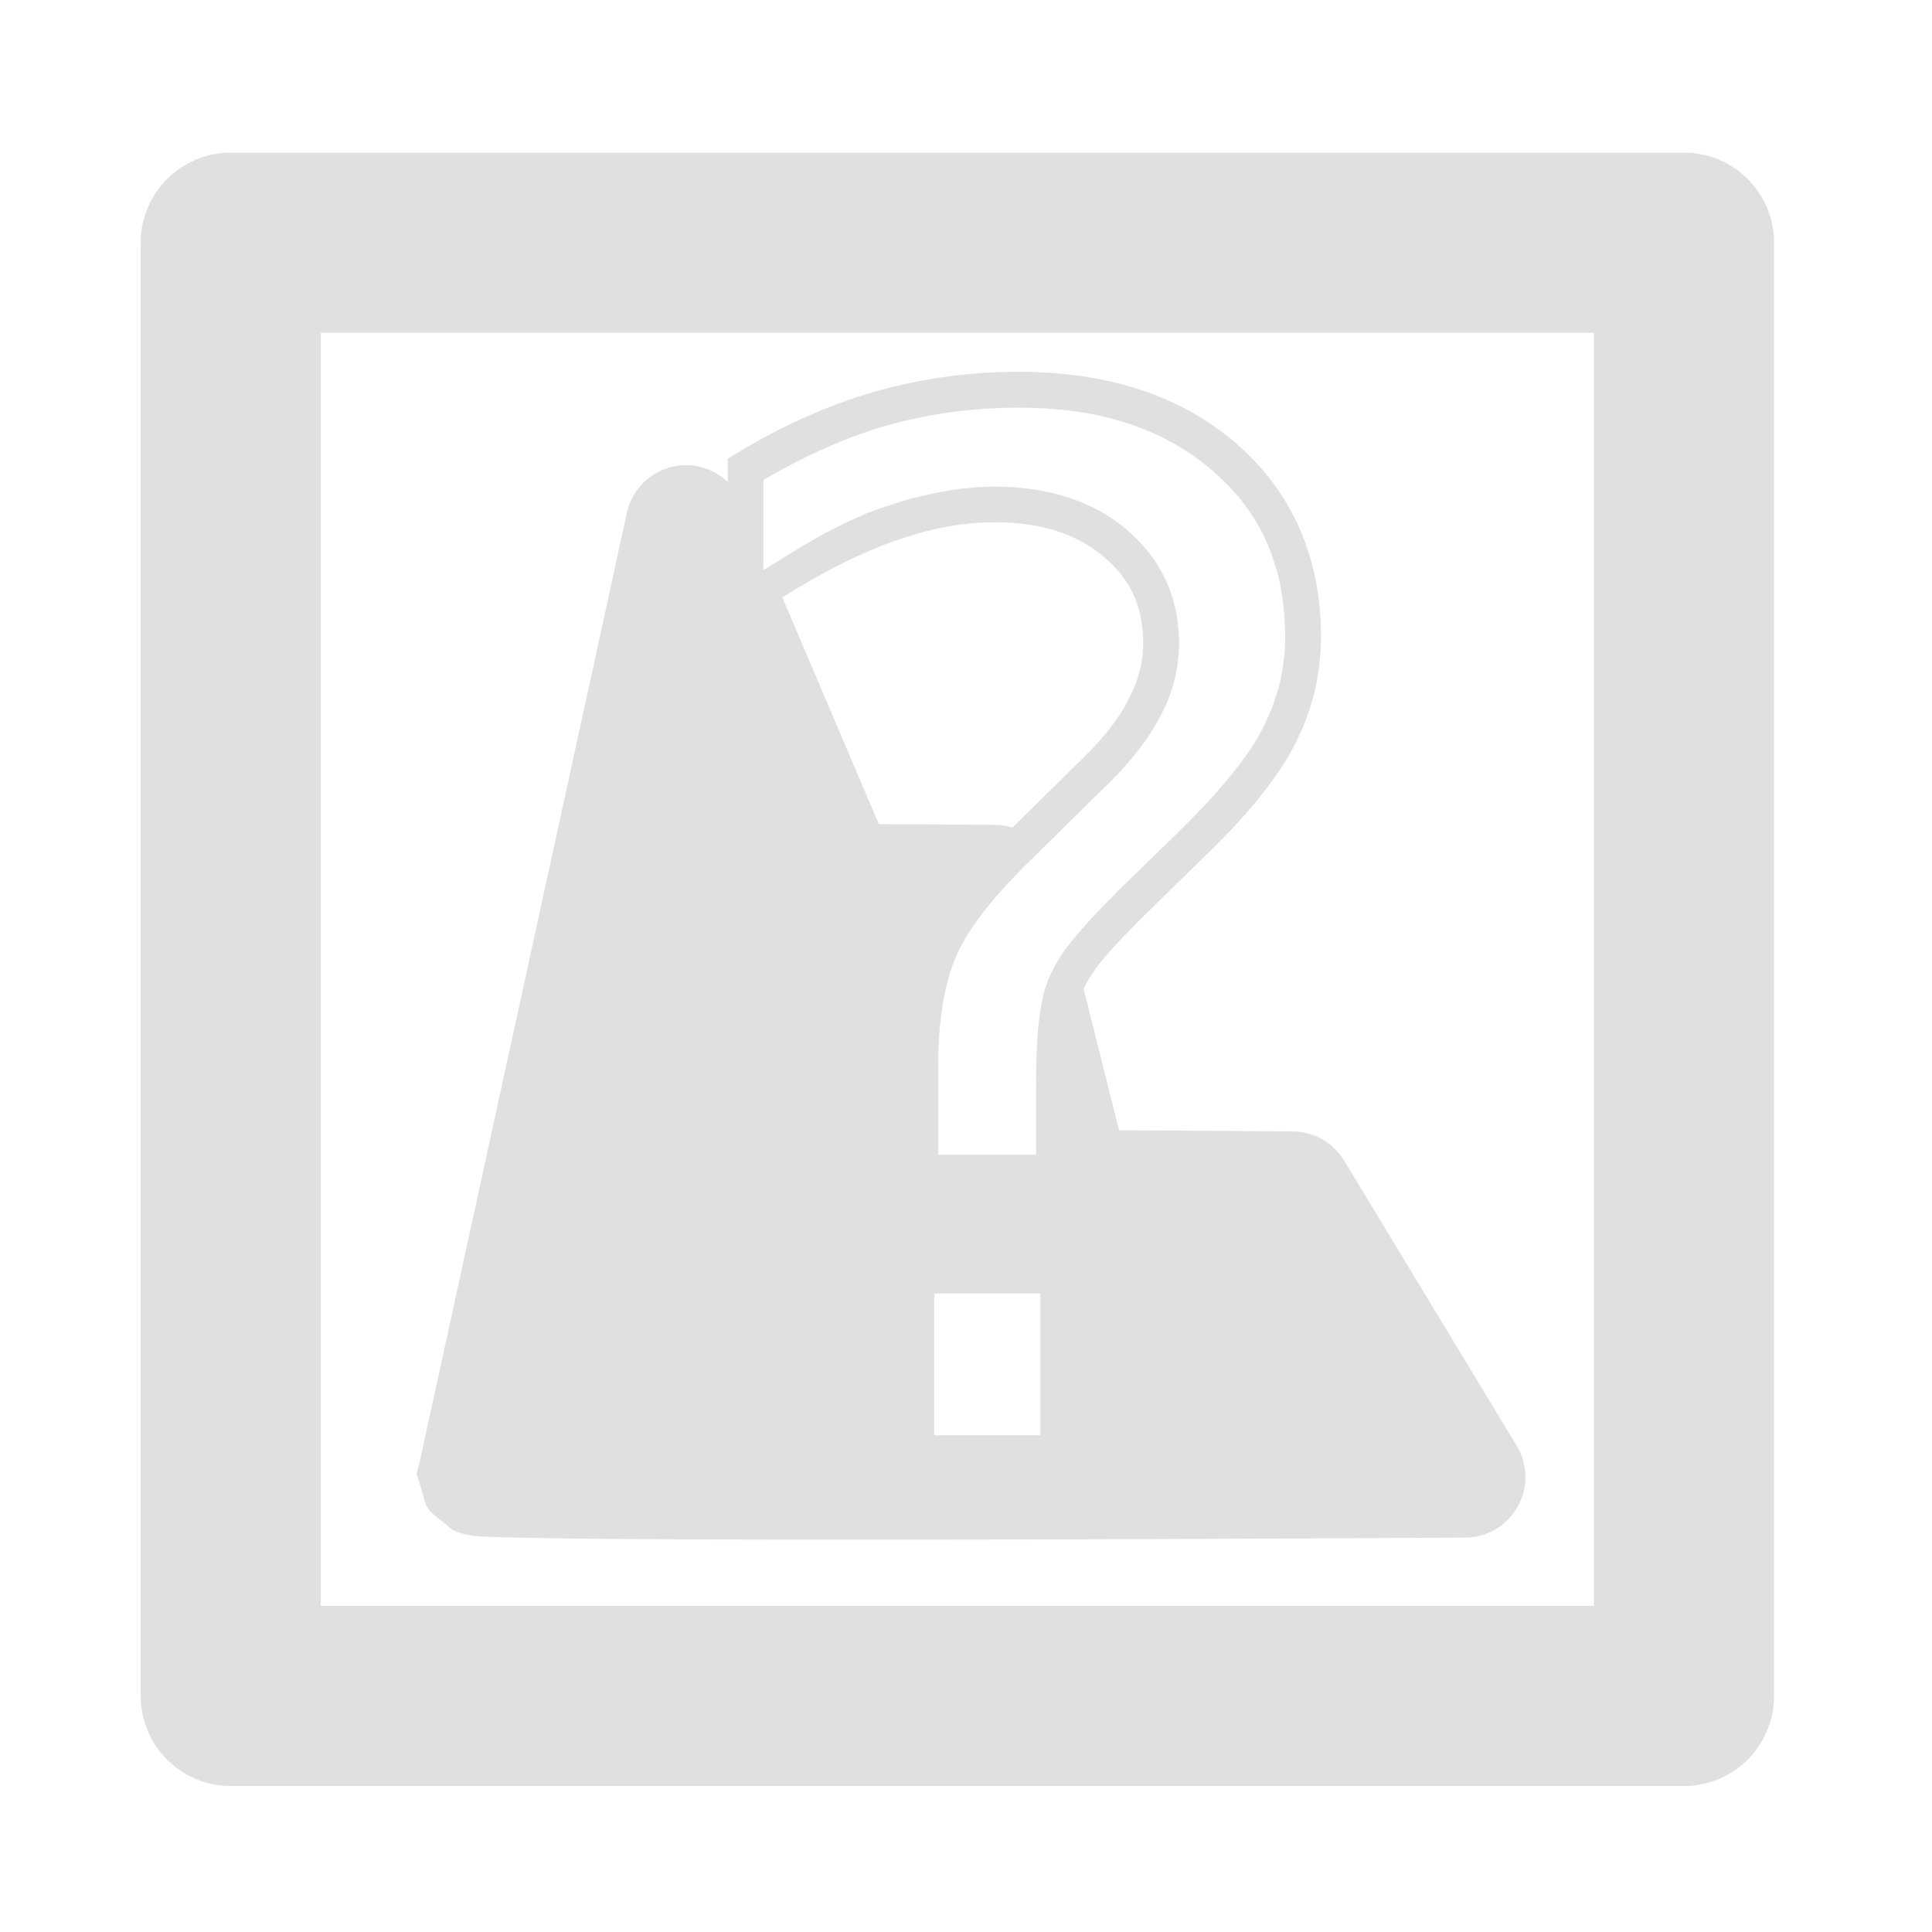
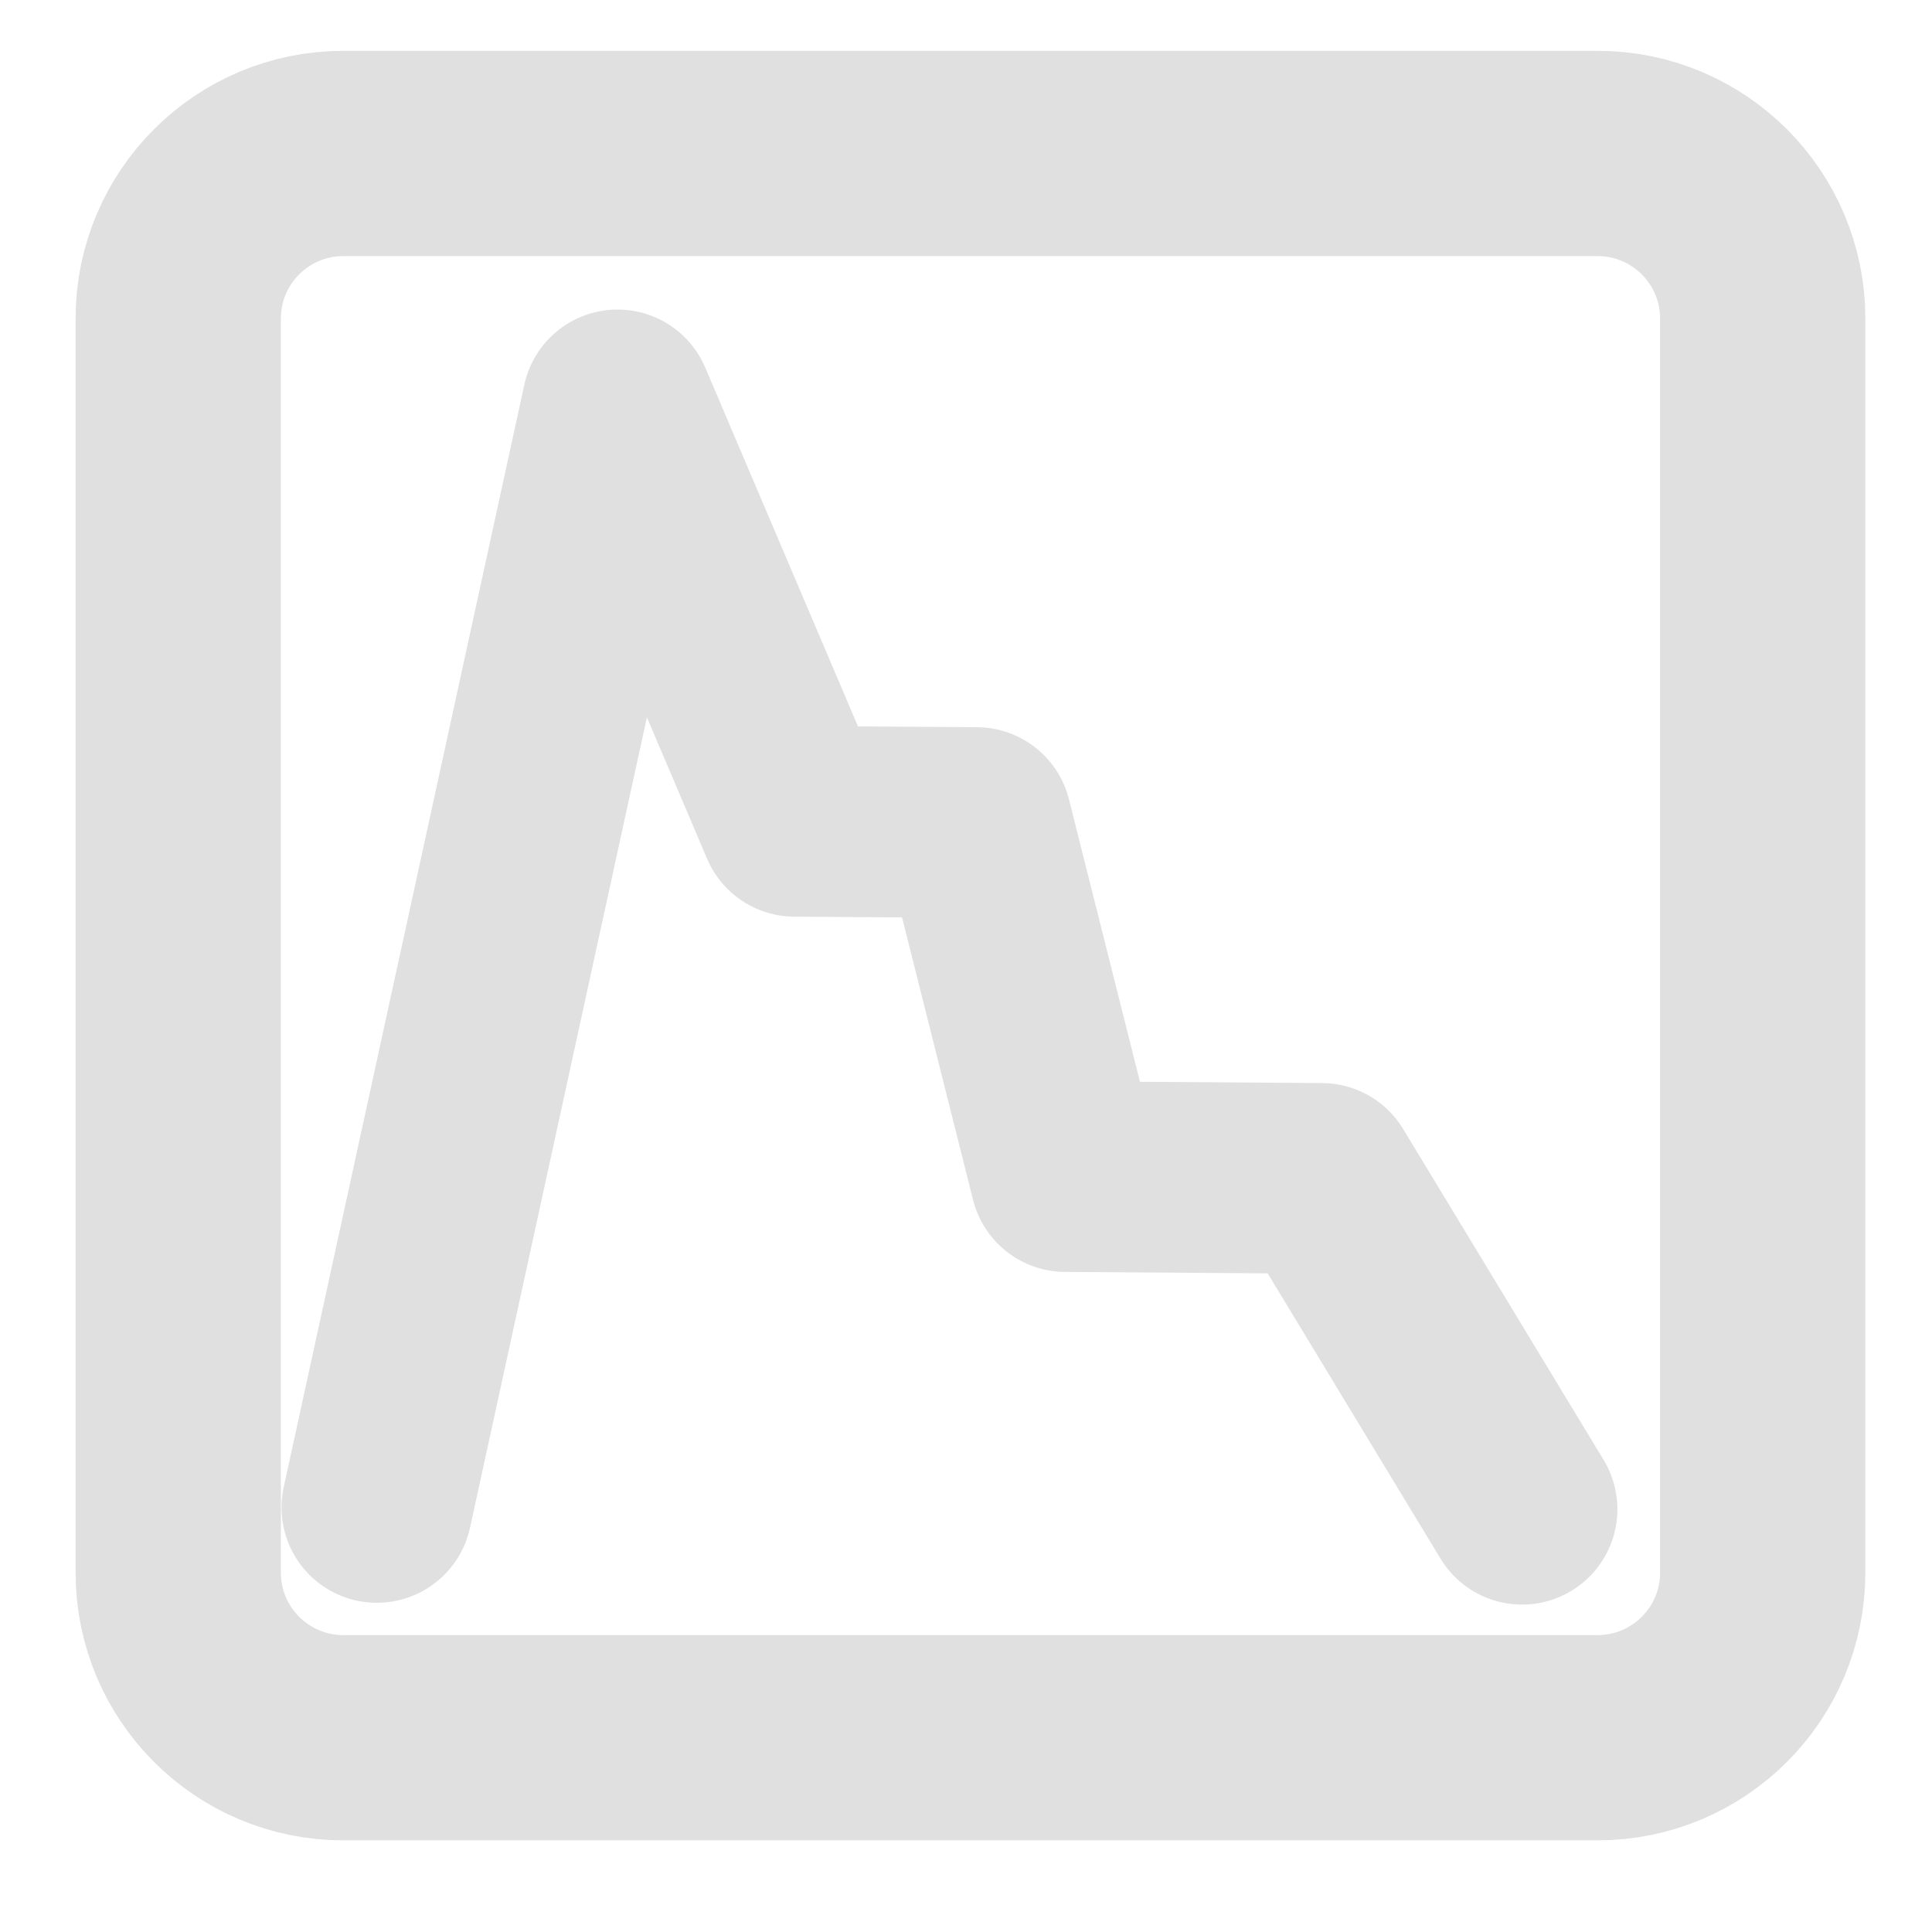
<svg xmlns="http://www.w3.org/2000/svg" height="16" viewBox="0 0 16 16" width="16" version="1.1" id="svg4">
  <defs id="defs8">
    <marker style="overflow:visible" id="TriangleOutM" refX="0.0" refY="0.0" orient="auto">
      <path transform="scale(0.4)" style="fill-rule:evenodd;stroke:#000000;stroke-width:1pt;stroke-opacity:1;fill:#000000;fill-opacity:1" d="M 5.77,0.0 L -2.88,5.0 L -2.88,-5.0 L 5.77,0.0 z " id="path1003" />
    </marker>
    <marker style="overflow:visible" id="TriangleOutS" refX="0.0" refY="0.0" orient="auto">
      <path transform="scale(0.2)" style="fill-rule:evenodd;stroke:#000000;stroke-width:1pt;stroke-opacity:1;fill:#000000;fill-opacity:1" d="M 5.77,0.0 L -2.88,5.0 L -2.88,-5.0 L 5.77,0.0 z " id="path1006" />
    </marker>
    <marker style="overflow:visible" id="TriangleInS" refX="0.0" refY="0.0" orient="auto">
      <path transform="scale(-0.2)" style="fill-rule:evenodd;stroke:#000000;stroke-width:1pt;stroke-opacity:1;fill:#000000;fill-opacity:1" d="M 5.77,0.0 L -2.88,5.0 L -2.88,-5.0 L 5.77,0.0 z " id="path997" />
    </marker>
    <marker style="overflow:visible" id="TriangleInL" refX="0.0" refY="0.0" orient="auto">
      <path transform="scale(-0.8)" style="fill-rule:evenodd;stroke:#000000;stroke-width:1pt;stroke-opacity:1;fill:#000000;fill-opacity:1" d="M 5.77,0.0 L -2.88,5.0 L -2.88,-5.0 L 5.77,0.0 z " id="path991" />
    </marker>
    <marker style="overflow:visible" id="Arrow1Sstart" refX="0.0" refY="0.0" orient="auto">
      <path transform="scale(0.2) translate(6,0)" style="fill-rule:evenodd;stroke:#000000;stroke-width:1pt;stroke-opacity:1;fill:#000000;fill-opacity:1" d="M 0.0,0.0 L 5.0,-5.0 L -12.5,0.0 L 5.0,5.0 L 0.0,0.0 z " id="path870" />
    </marker>
    <marker style="overflow:visible" id="Arrow1Lstart" refX="0.0" refY="0.0" orient="auto">
      <path transform="scale(0.8) translate(12.5,0)" style="fill-rule:evenodd;stroke:#000000;stroke-width:1pt;stroke-opacity:1;fill:#000000;fill-opacity:1" d="M 0.0,0.0 L 5.0,-5.0 L -12.5,0.0 L 5.0,5.0 L 0.0,0.0 z " id="path858" />
    </marker>
    <marker style="overflow:visible" id="TriangleInS-6" refX="0" refY="0" orient="auto">
      <path transform="scale(-0.2)" style="fill:#000000;fill-opacity:1;fill-rule:evenodd;stroke:#000000;stroke-width:1pt;stroke-opacity:1" d="M 5.77,0 -2.88,5 V -5 Z" id="path997-7" />
    </marker>
    <marker style="overflow:visible" id="TriangleOutS-5" refX="0" refY="0" orient="auto">
      <path transform="scale(0.2)" style="fill:#000000;fill-opacity:1;fill-rule:evenodd;stroke:#000000;stroke-width:1pt;stroke-opacity:1" d="M 5.77,0 -2.88,5 V -5 Z" id="path1006-3" />
    </marker>
    <marker style="overflow:visible" id="TriangleInS-62" refX="0" refY="0" orient="auto">
      <path transform="scale(-0.2)" style="fill:#000000;fill-opacity:1;fill-rule:evenodd;stroke:#000000;stroke-width:1pt;stroke-opacity:1" d="M 5.77,0 -2.88,5 V -5 Z" id="path997-9" />
    </marker>
    <marker style="overflow:visible" id="TriangleOutS-1" refX="0" refY="0" orient="auto">
      <path transform="scale(0.2)" style="fill:#000000;fill-opacity:1;fill-rule:evenodd;stroke:#000000;stroke-width:1pt;stroke-opacity:1" d="M 5.77,0 -2.88,5 V -5 Z" id="path1006-2" />
    </marker>
    <marker style="overflow:visible" id="TriangleInS-6-7" refX="0" refY="0" orient="auto">
      <path transform="scale(-0.2)" style="fill:#000000;fill-opacity:1;fill-rule:evenodd;stroke:#000000;stroke-width:1pt;stroke-opacity:1" d="M 5.77,0 -2.88,5 V -5 Z" id="path997-7-0" />
    </marker>
    <marker style="overflow:visible" id="TriangleOutS-5-9" refX="0" refY="0" orient="auto">
      <path transform="scale(0.2)" style="fill:#000000;fill-opacity:1;fill-rule:evenodd;stroke:#000000;stroke-width:1pt;stroke-opacity:1" d="M 5.77,0 -2.88,5 V -5 Z" id="path1006-3-3" />
    </marker>
  </defs>
-   <path id="path12042" style="color:#000000;fill:#e0e0e0;stroke-width:1.002;stroke-linecap:round;stroke-linejoin:round;-inkscape-stroke:none" d="m 8.434,3.079 c -0.411,0 -0.813,0.056 -1.201,0.168 C 6.849,3.359 6.472,3.528 6.099,3.755 l -0.072,0.043 V 3.991 C 5.923,3.894 5.783,3.84 5.636,3.854 5.419,3.874 5.239,4.032 5.192,4.245 L 3.475,12.11 c -0.002,0.009 -0.004,0.018 -0.027,0.094 0.005,7.93e-4 0.08,0.262 0.08,0.262 l 0.037,0.055 c 2.66e-5,2.8e-5 0.183,0.15 0.184,0.15 1.158e-4,5.5e-5 0.072,0.027 0.072,0.027 2.672e-4,7.9e-5 0.029,0.007 0.039,0.01 0.041,0.009 0.055,0.01 0.072,0.012 0.035,0.004 0.07,0.005 0.139,0.008 0.137,0.005 0.394,0.011 0.906,0.016 1.025,0.009 3.068,0.013 7.158,-0.01 0.388,-0.003 0.626,-0.427 0.426,-0.76 L 11.132,9.612 C 11.042,9.463 10.882,9.372 10.708,9.37 L 9.268,9.36 8.974,8.188 c 0.025,-0.054 0.059,-0.11 0.102,-0.168 v -0.002 c 0.069,-0.093 0.195,-0.232 0.373,-0.41 L 9.956,7.112 C 10.311,6.773 10.565,6.465 10.716,6.18 10.865,5.894 10.94,5.589 10.94,5.272 10.94,4.623 10.704,4.077 10.241,3.676 9.782,3.275 9.171,3.079 8.434,3.079 Z m 0,0.297 c 0.257,0 0.491,0.025 0.705,0.074 0.071,0.017 0.142,0.037 0.209,0.059 0.067,0.022 0.131,0.047 0.193,0.074 0.062,0.027 0.122,0.057 0.18,0.09 0.058,0.033 0.114,0.067 0.168,0.105 0.054,0.038 0.106,0.08 0.156,0.123 0.05,0.044 0.097,0.088 0.141,0.135 0.044,0.047 0.086,0.095 0.123,0.145 0.037,0.05 0.07,0.101 0.102,0.154 0.031,0.053 0.059,0.109 0.084,0.166 0.025,0.057 0.046,0.115 0.064,0.176 0.019,0.06 0.035,0.121 0.047,0.186 0.012,0.064 0.021,0.131 0.027,0.199 0.006,0.068 0.01,0.139 0.01,0.211 0,0.068 -0.004,0.134 -0.012,0.199 -0.008,0.066 -0.019,0.131 -0.035,0.195 -0.016,0.064 -0.037,0.127 -0.061,0.189 -0.024,0.063 -0.052,0.126 -0.084,0.188 -0.032,0.06 -0.07,0.124 -0.115,0.189 -0.045,0.066 -0.098,0.134 -0.156,0.205 -0.059,0.072 -0.123,0.146 -0.195,0.223 -0.072,0.076 -0.15,0.155 -0.234,0.236 v 0.002 L 9.239,7.397 v 0.002 c -0.091,0.091 -0.17,0.173 -0.236,0.246 -0.036,0.04 -0.069,0.078 -0.098,0.113 -0.025,0.031 -0.048,0.059 -0.068,0.086 h -0.002 C 8.754,7.955 8.694,8.067 8.657,8.182 v 0.002 l -0.002,0.002 c -0.027,0.093 -0.044,0.2 -0.057,0.322 -0.012,0.124 -0.018,0.287 -0.018,0.49 V 9.563 H 7.77 V 8.819 c 0,-0.376 0.053,-0.679 0.15,-0.904 C 8.015,7.695 8.232,7.413 8.571,7.089 L 8.636,7.024 9.091,6.575 C 9.318,6.363 9.487,6.159 9.595,5.958 c 0.028,-0.05 0.053,-0.101 0.074,-0.152 0.021,-0.052 0.038,-0.104 0.053,-0.156 0.014,-0.052 0.024,-0.105 0.031,-0.158 8.72e-5,-6.393e-4 -8.62e-5,-0.001 0,-0.002 0.007,-0.053 0.012,-0.105 0.012,-0.158 0,-0.048 -0.003,-0.096 -0.008,-0.143 -0.005,-0.045 -0.01,-0.089 -0.02,-0.133 -1.314e-4,-6.209e-4 1.322e-4,-0.001 0,-0.002 -0.009,-0.043 -0.022,-0.085 -0.035,-0.127 -0.014,-0.043 -0.03,-0.085 -0.049,-0.125 -0.018,-0.039 -0.038,-0.076 -0.061,-0.113 -2.735e-4,-4.522e-4 2.742e-4,-0.002 0,-0.002 -0.022,-0.037 -0.049,-0.073 -0.076,-0.107 -2.977e-4,-3.864e-4 2.983e-4,-0.002 0,-0.002 -0.027,-0.035 -0.057,-0.067 -0.088,-0.1 -0.031,-0.032 -0.064,-0.064 -0.1,-0.094 C 9.047,4.145 8.674,4.03 8.231,4.03 c -0.028,0 -0.056,9.025e-4 -0.084,0.002 -0.027,9.948e-4 -0.053,0.004 -0.08,0.006 -0.057,0.004 -0.115,0.009 -0.174,0.018 -0.025,0.004 -0.051,0.009 -0.076,0.014 -0.054,0.009 -0.109,0.02 -0.164,0.033 -0.037,0.009 -0.074,0.017 -0.111,0.027 -0.058,0.016 -0.117,0.035 -0.176,0.055 -0.022,0.007 -0.044,0.014 -0.066,0.021 -0.034,0.012 -0.067,0.024 -0.102,0.037 -0.031,0.012 -0.062,0.027 -0.094,0.041 -0.006,0.003 -0.013,0.005 -0.02,0.008 -0.097,0.043 -0.196,0.094 -0.295,0.148 -0.069,0.039 -0.137,0.079 -0.207,0.121 -0.07,0.042 -0.14,0.086 -0.211,0.131 -0.016,0.01 -0.033,0.019 -0.049,0.029 V 4.577 3.975 c 0.247,-0.144 0.495,-0.266 0.744,-0.359 0.082,-0.031 0.166,-0.06 0.248,-0.084 6.007e-4,-1.734e-4 0.001,1.731e-4 0.002,0 0.09,-0.026 0.18,-0.049 0.271,-0.068 6.224e-4,-1.324e-4 0.001,1.321e-4 0.002,0 0.091,-0.019 0.183,-0.036 0.275,-0.049 6.379e-4,-8.9e-5 0.001,8.87e-5 0.002,0 0.093,-0.013 0.185,-0.023 0.279,-0.029 6.468e-4,-4.44e-5 0.001,4.41e-5 0.002,0 0.094,-0.006 0.19,-0.01 0.285,-0.01 z m -0.203,0.949 c 0.392,0 0.686,0.097 0.906,0.283 l 0.002,0.002 c 0.225,0.187 0.328,0.412 0.328,0.719 0,0.163 -0.043,0.322 -0.133,0.484 v 0.002 0.002 c -0.085,0.161 -0.233,0.342 -0.445,0.539 l -0.002,0.002 -0.502,0.496 C 8.341,6.841 8.294,6.831 8.245,6.831 L 7.278,6.825 6.479,4.948 C 6.766,4.766 7.042,4.622 7.306,4.518 7.64,4.388 7.948,4.325 8.231,4.325 Z M 7.737,10.712 h 0.879 v 1.174 H 7.737 Z" />
-   <rect style="fill:none;stroke:#e0e0e0;stroke-width:1.492;stroke-linecap:round;stroke-linejoin:round" id="rect940" width="12.035" height="12.035" x="1.911" y="2.01" />
-   <g aria-label="?" id="text10378-6" style="font-size:11.866px;stroke:#e0e0e0;stroke-width:0.297" transform="translate(-1.148399,1.296224)" />
+   <path style="fill:none;stroke:#e0e0e0;stroke-width:1.579;stroke-linecap:round;stroke-linejoin:round;stroke-miterlimit:4;stroke-dasharray:none;stroke-opacity:1;paint-order:normal" d="m 3.121,12.484 1.993,-9.131 1.468,3.449 1.505,0.01 0.737,2.932 2.121,0.015 1.66,2.74" id="path365" />
+   <rect style="fill:none;stroke:#e0e0e0;stroke-width:1.7;stroke-linecap:round;stroke-linejoin:round;stroke-miterlimit:4;stroke-dasharray:none" id="rect14343" width="13.122" height="13.12" x="1.476" y="1.271" ry="1.367" />
</svg>
